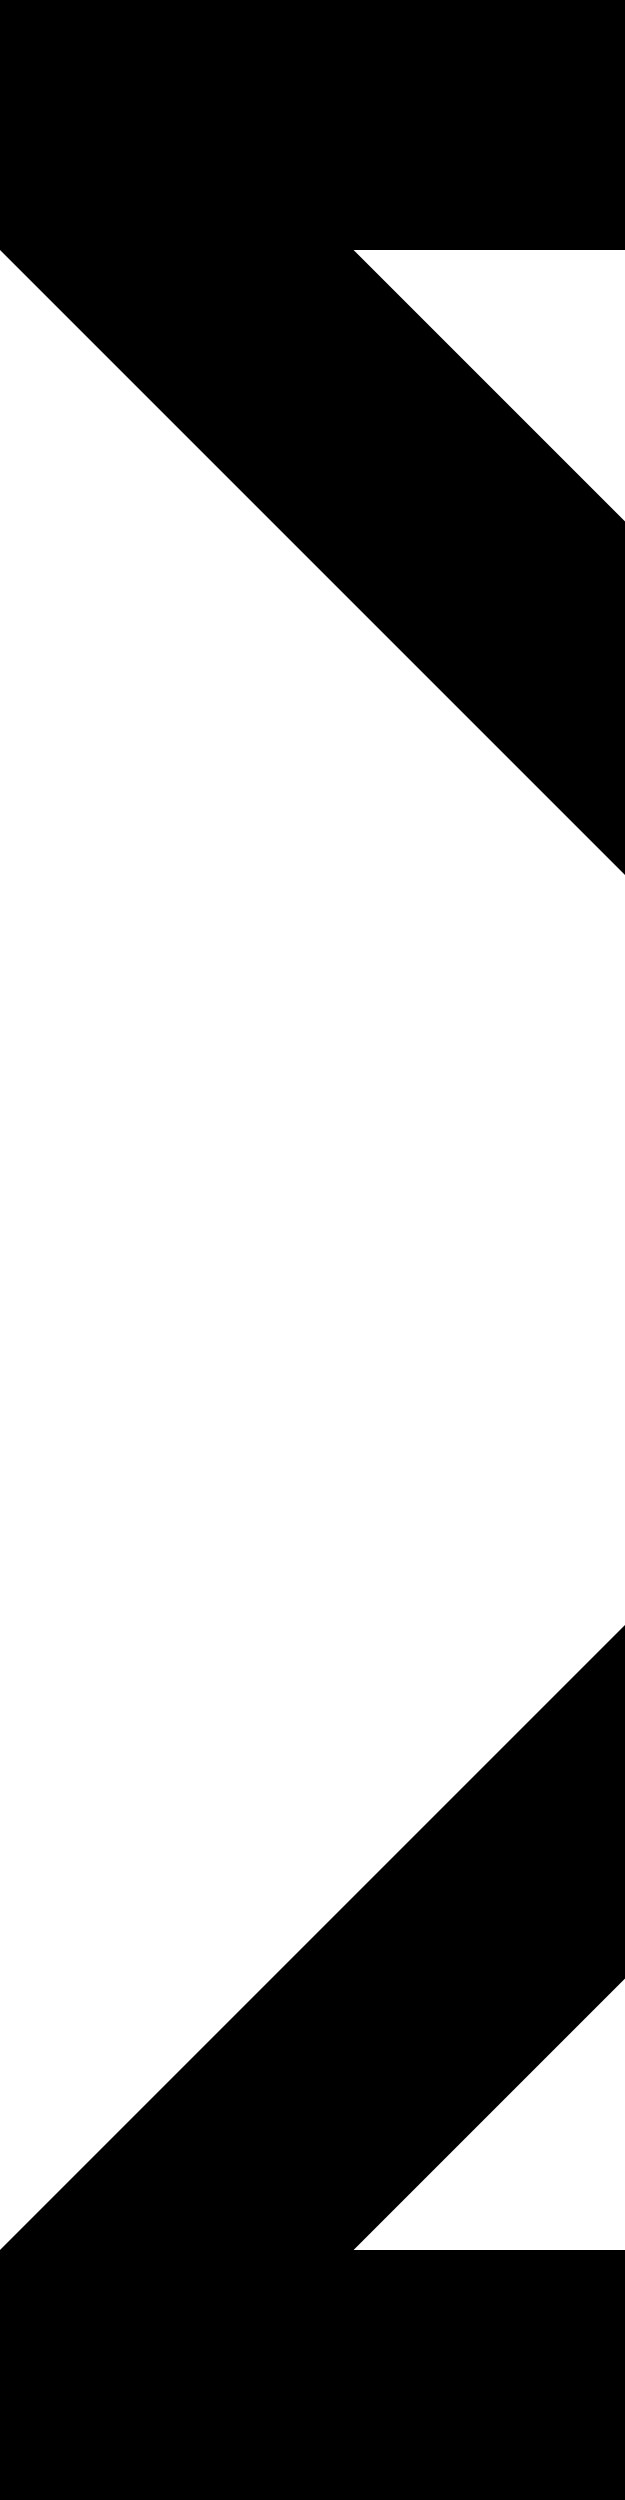
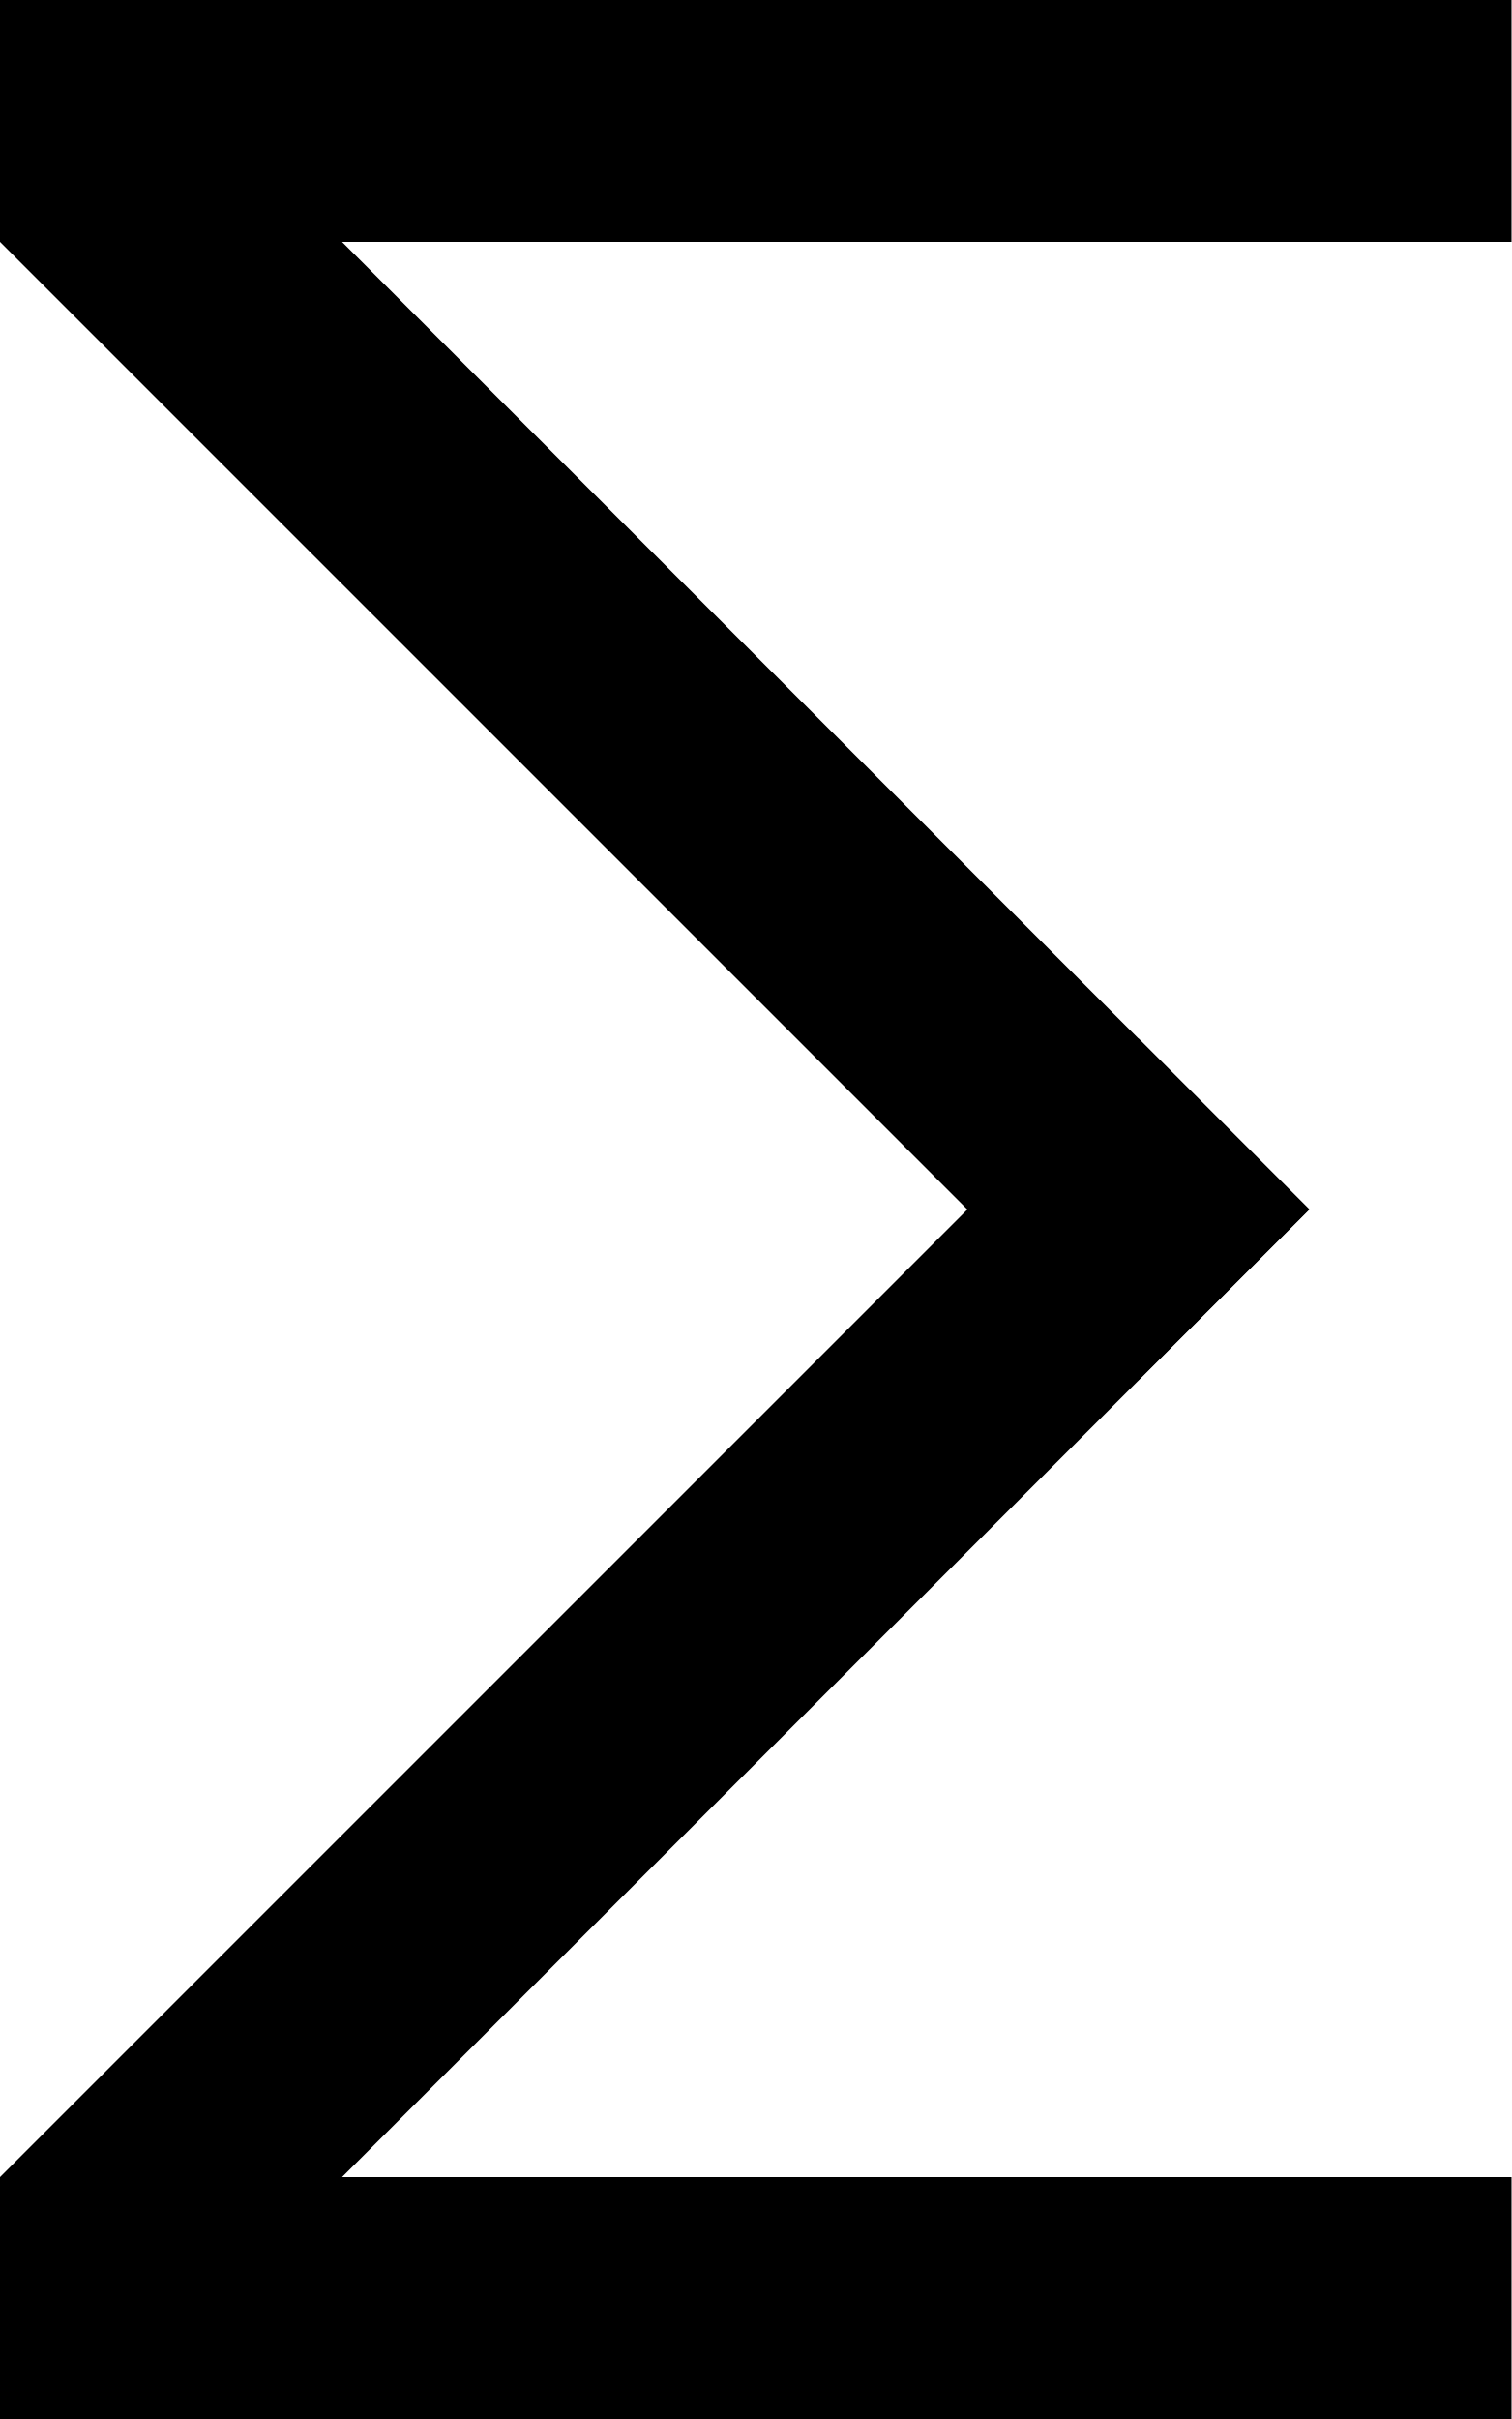
- <svg width="50" height="200" viewBox="0 0 50 200">
+ <svg width="125" height="200" viewBox="0 0 125 200">
  <rect width="125" height="20" x="0" y="0" />
  <rect width="133.11" height="20" x="0" y="0" transform="rotate(45, 0, 20)" />
  <rect width="133.14" height="20" x="0" y="180" transform="rotate(315, 0, 180)" />
  <rect width="125" height="20" x="0" y="180" />
</svg>
